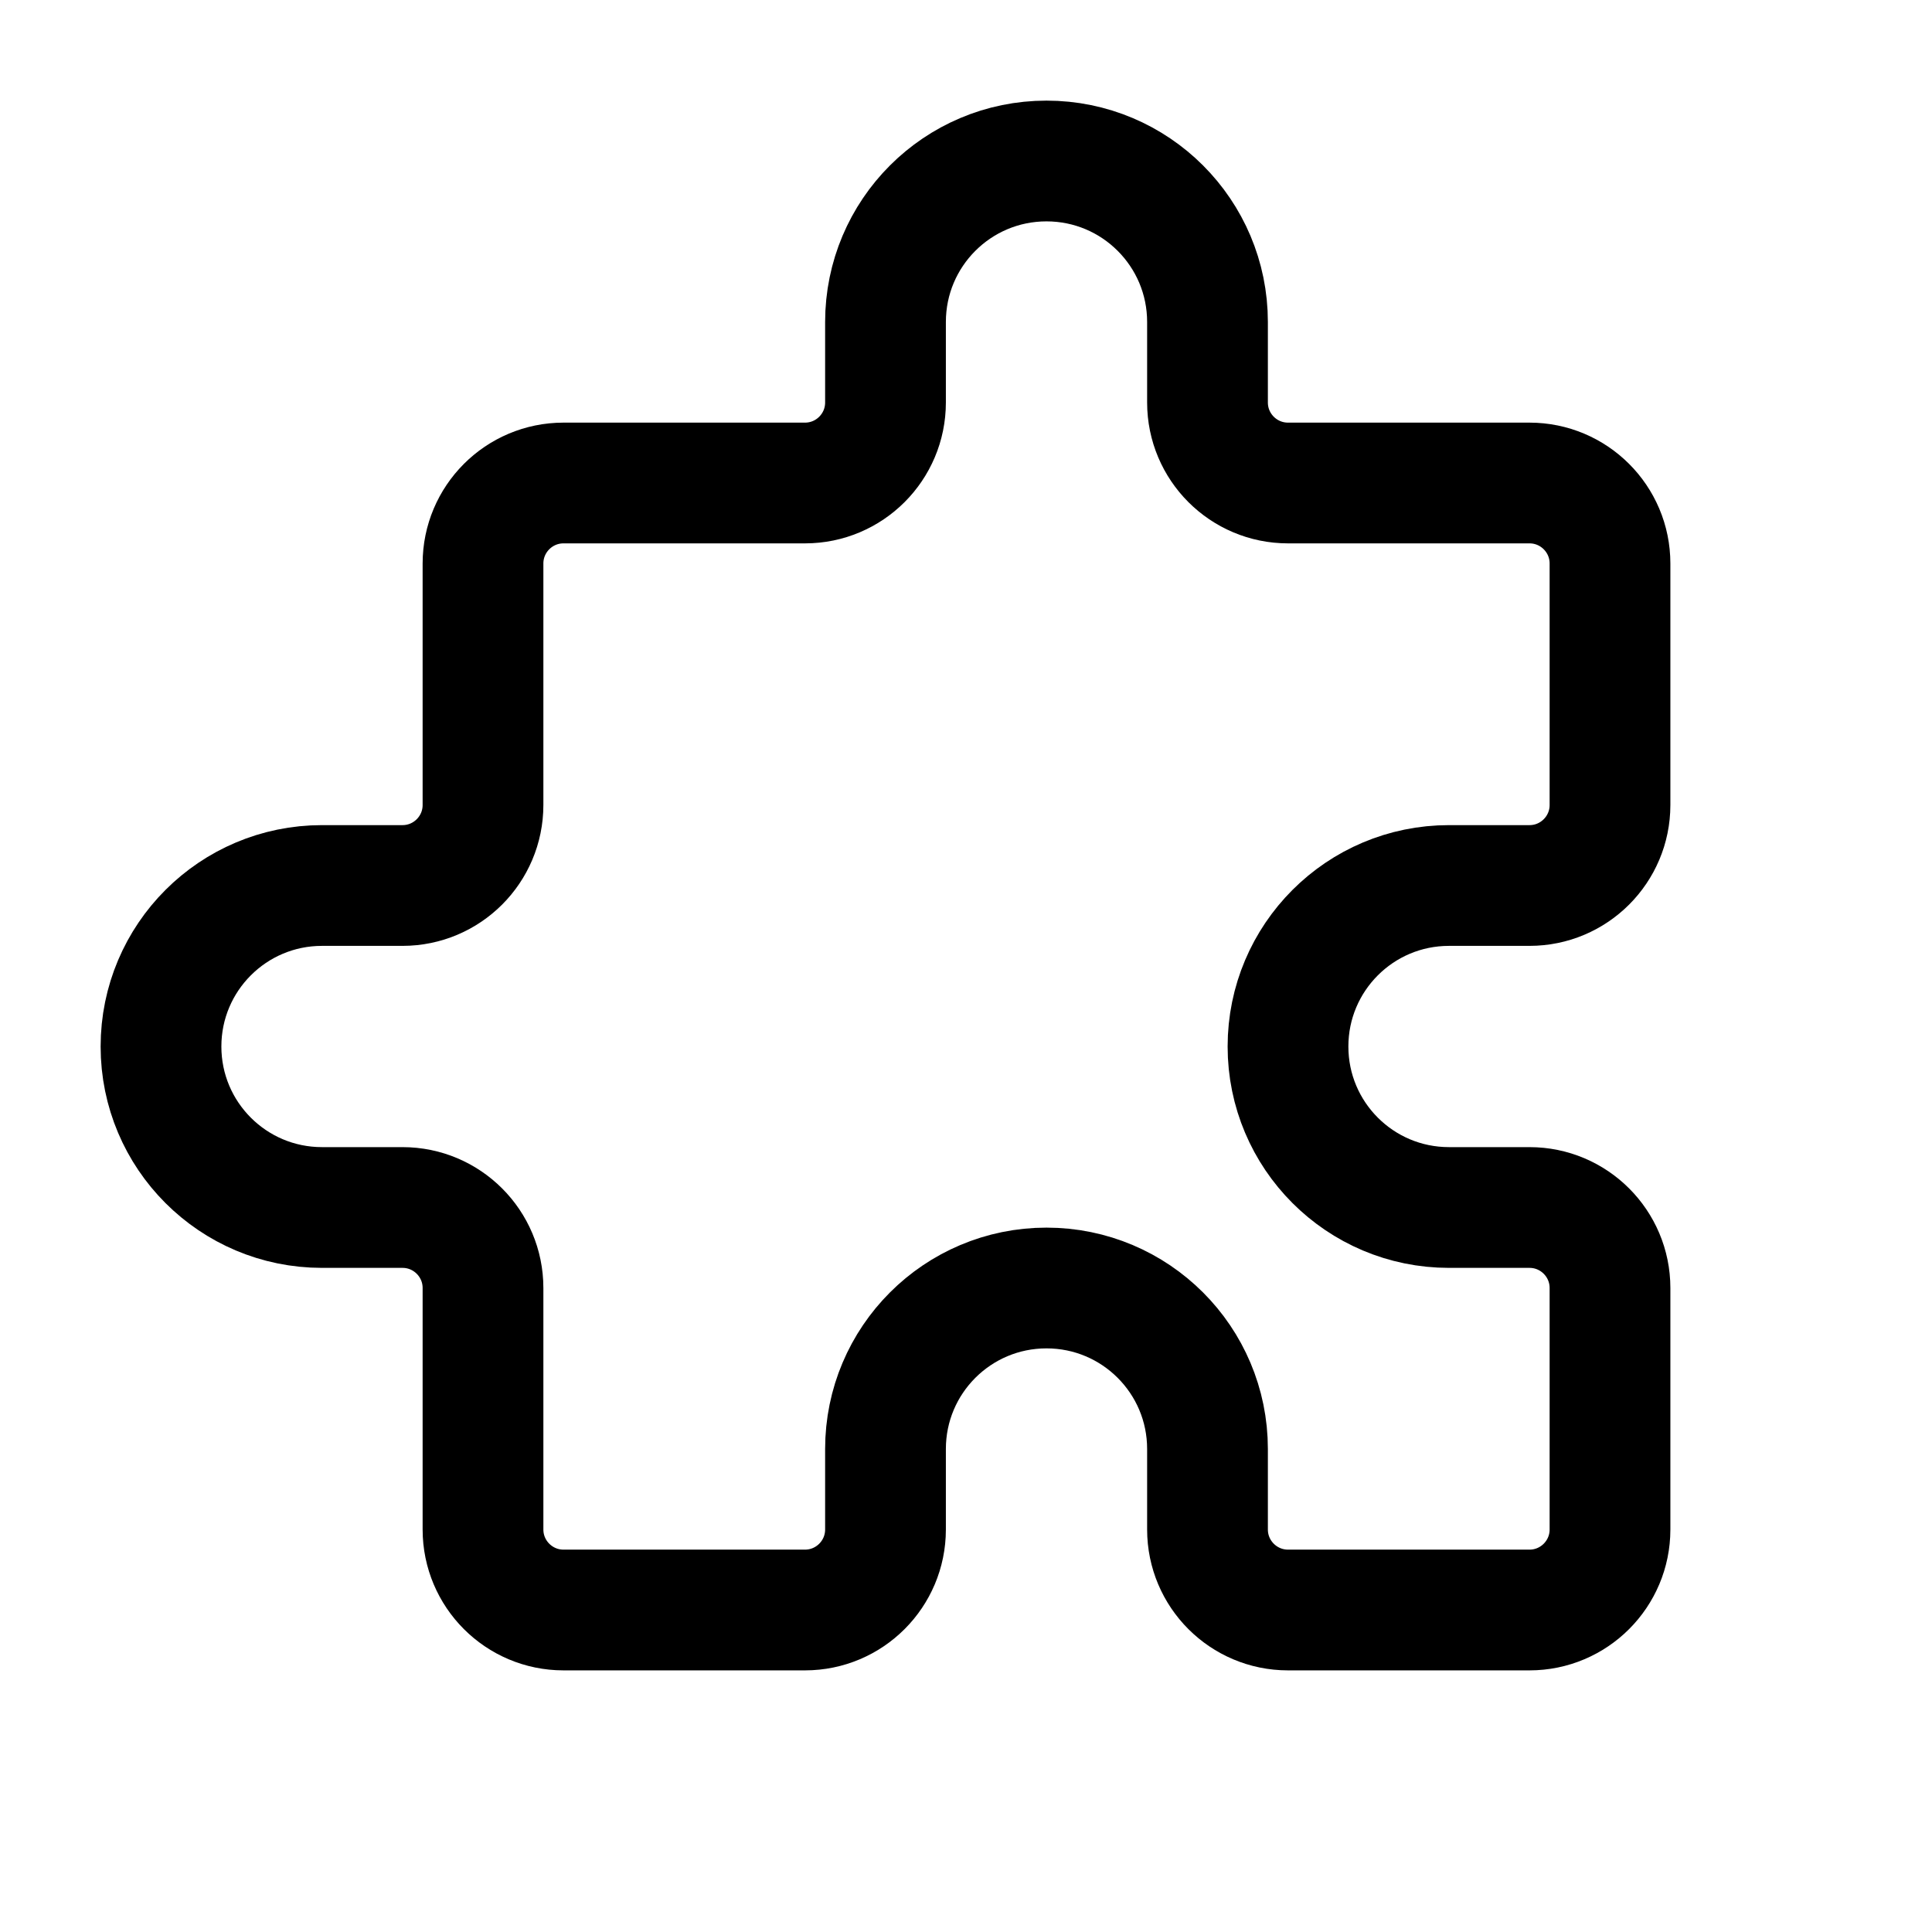
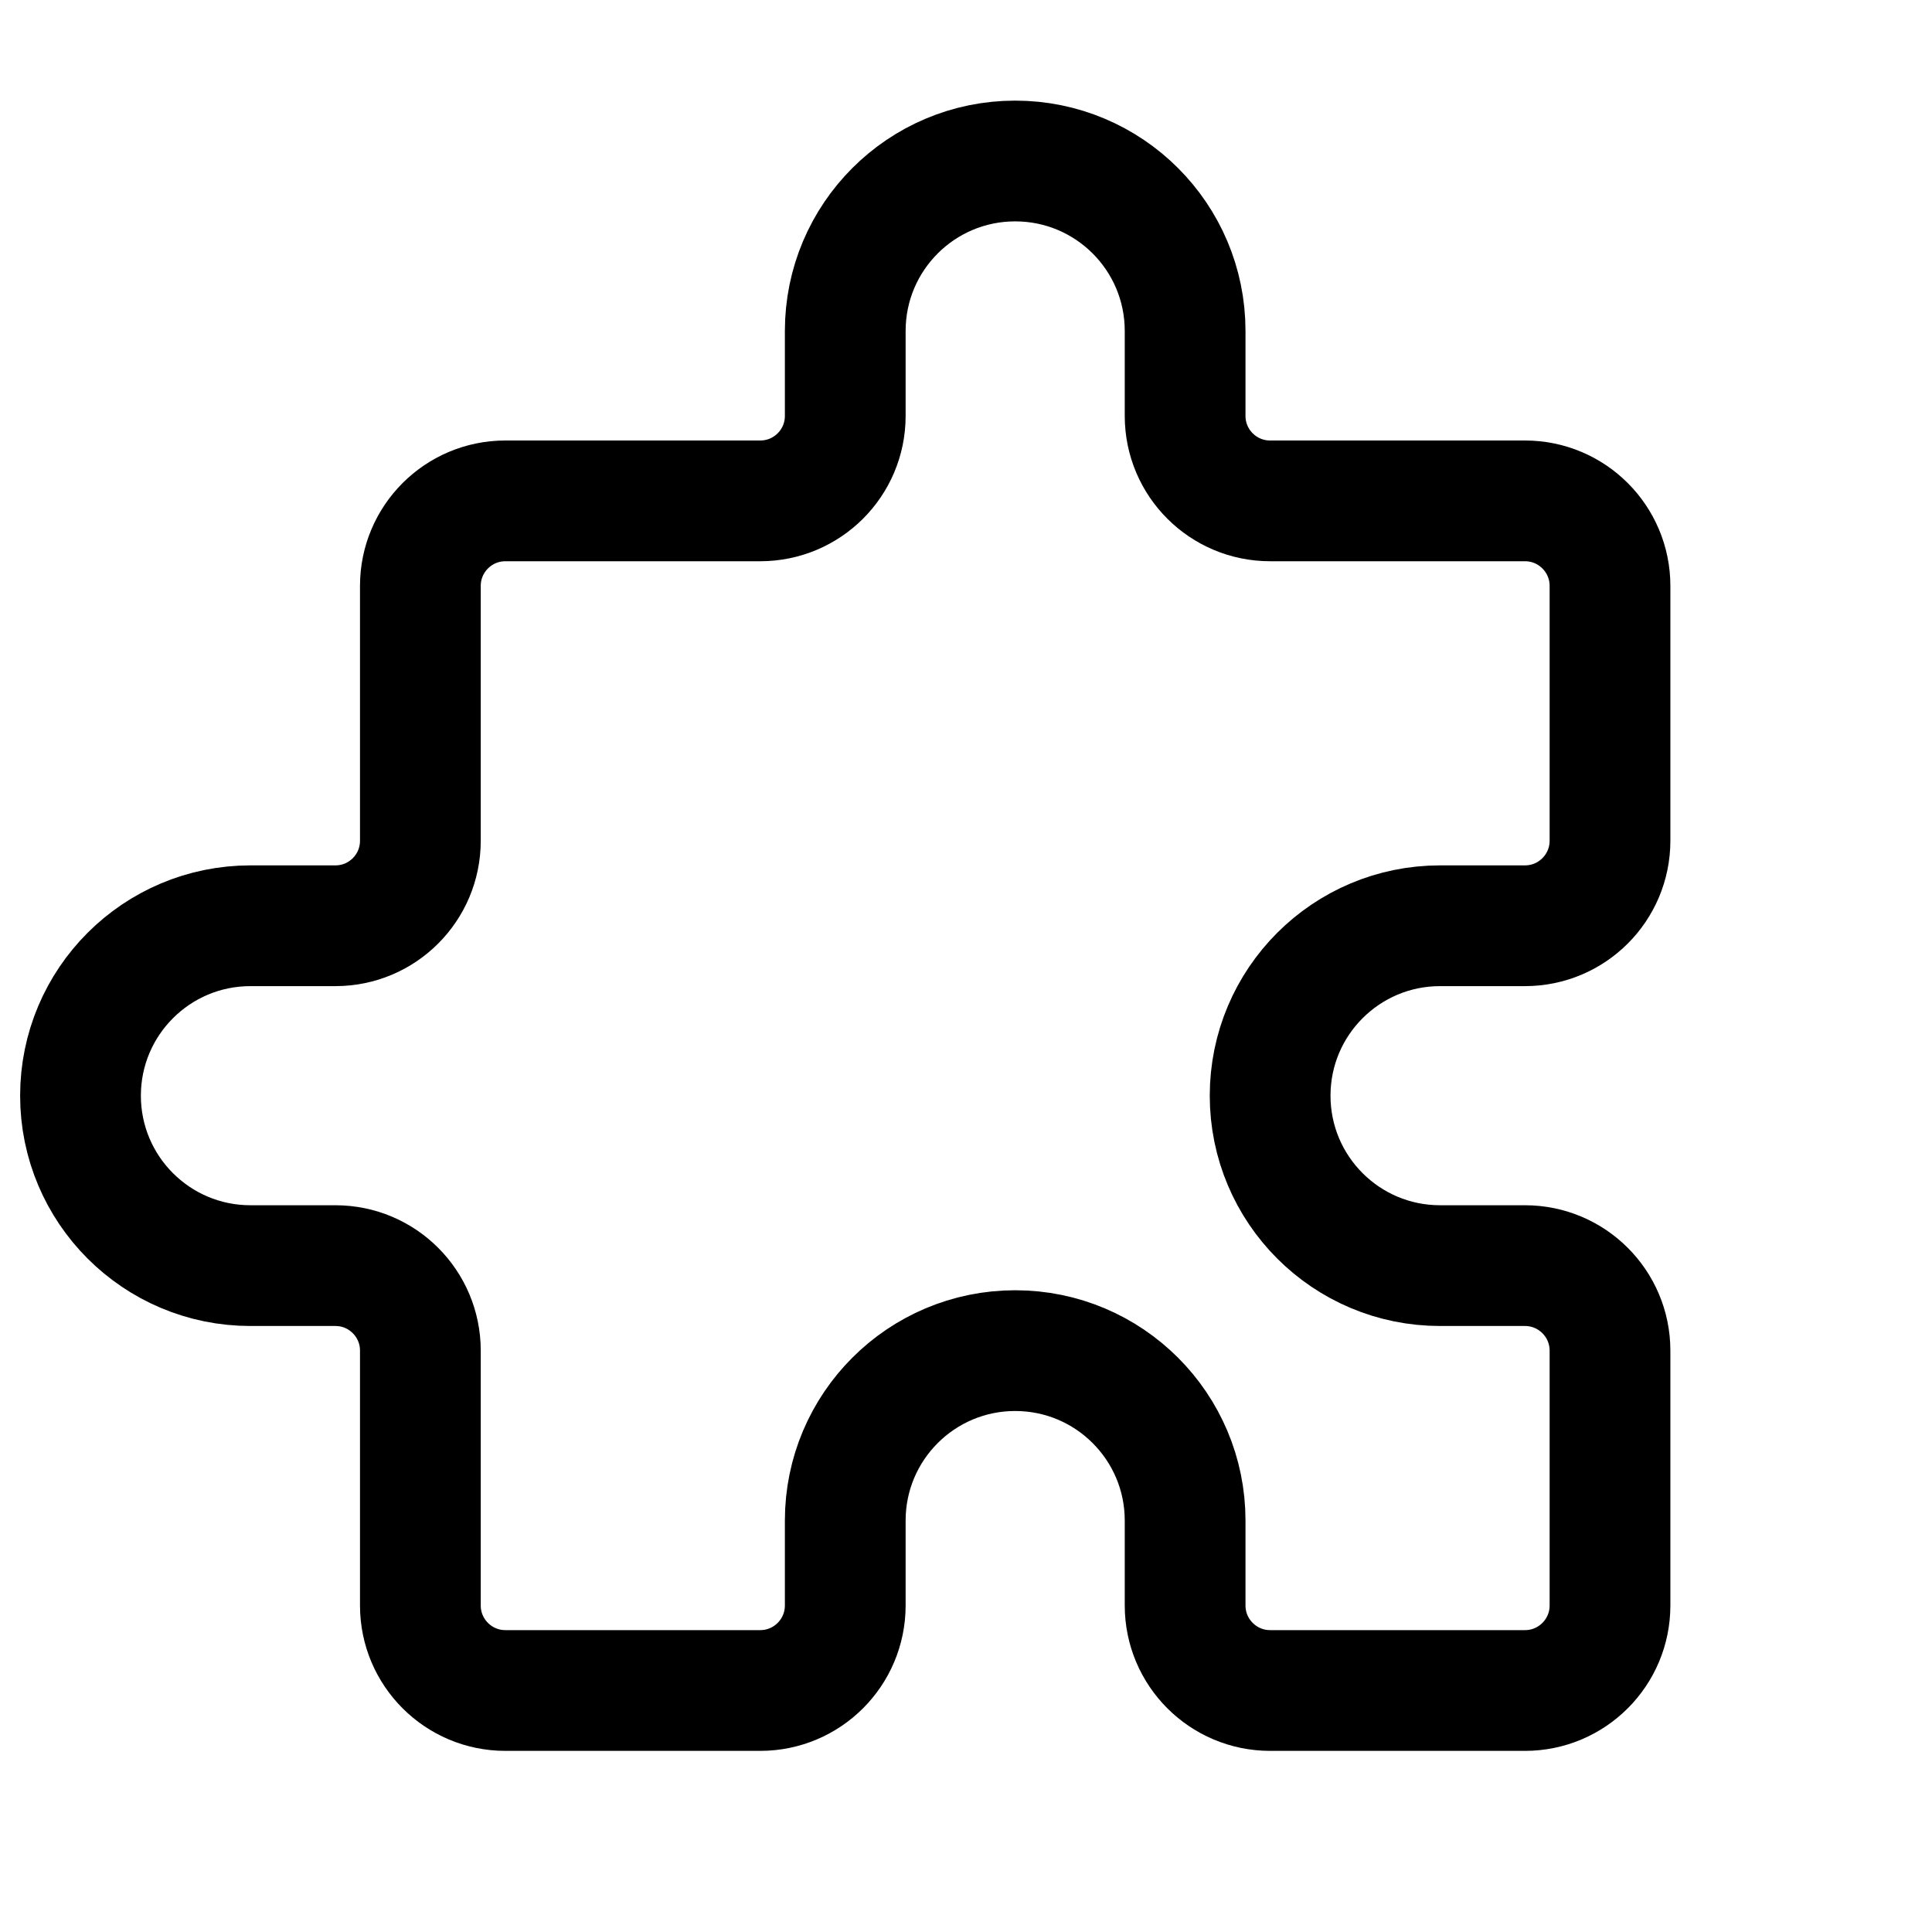
<svg xmlns="http://www.w3.org/2000/svg" width="24" height="24" viewBox="0 0 24 24" fill="none">
-   <path d="M13 2C11.895 2 11 2.895 11 4V5C11 5.552 10.552 6 10 6H7C6.448 6 6 6.448 6 7V10C6 10.552 5.552 11 5 11H4C2.895 11 2 11.895 2 13C2 14.105 2.895 15 4 15H5C5.552 15 6 15.448 6 16V19C6 19.552 6.448 20 7 20H10C10.552 20 11 19.552 11 19V18C11 16.895 11.895 16 13 16C14.105 16 15 16.895 15 18V19C15 19.552 15.448 20 16 20H19C19.552 20 20 19.552 20 19V16C20 15.448 19.552 15 19 15H18C16.895 15 16 14.105 16 13C16 11.895 16.895 11 18 11H19C19.552 11 20 10.552 20 10V7C20 6.448 19.552 6 19 6H16C15.448 6 15 5.552 15 5V4C15 2.895 14.105 2 13 2Z" stroke-width="1.5" stroke-linecap="round" stroke-linejoin="round" stroke="currentColor" />
+   <path d="M12.611 2C11.445 2 10.5 2.945 10.5 4.111L10.5 5.167C10.5 5.75 10.027 6.222 9.444 6.222L6.278 6.222C5.695 6.222 5.222 6.695 5.222 7.278L5.222 10.444C5.222 11.027 4.75 11.5 4.167 11.5L3.111 11.5C1.945 11.5 1 12.445 1 13.611C1 14.777 1.945 15.722 3.111 15.722L4.167 15.722C4.75 15.722 5.222 16.195 5.222 16.778L5.222 19.944C5.222 20.527 5.695 21 6.278 21L9.444 21C10.027 21 10.5 20.527 10.5 19.944L10.5 18.889C10.5 17.723 11.445 16.778 12.611 16.778C13.777 16.778 14.722 17.723 14.722 18.889L14.722 19.944C14.722 20.527 15.195 21 15.778 21L18.944 21C19.527 21 20 20.527 20 19.944L20 16.778C20 16.195 19.527 15.722 18.944 15.722L17.889 15.722C16.723 15.722 15.778 14.777 15.778 13.611C15.778 12.445 16.723 11.5 17.889 11.5L18.944 11.5C19.527 11.5 20 11.027 20 10.444L20 7.278C20 6.695 19.527 6.222 18.944 6.222L15.778 6.222C15.195 6.222 14.722 5.75 14.722 5.167L14.722 4.111C14.722 2.945 13.777 2 12.611 2Z" stroke="currentColor" stroke-width="1.5" stroke-linecap="round" stroke-linejoin="round" />
</svg>
